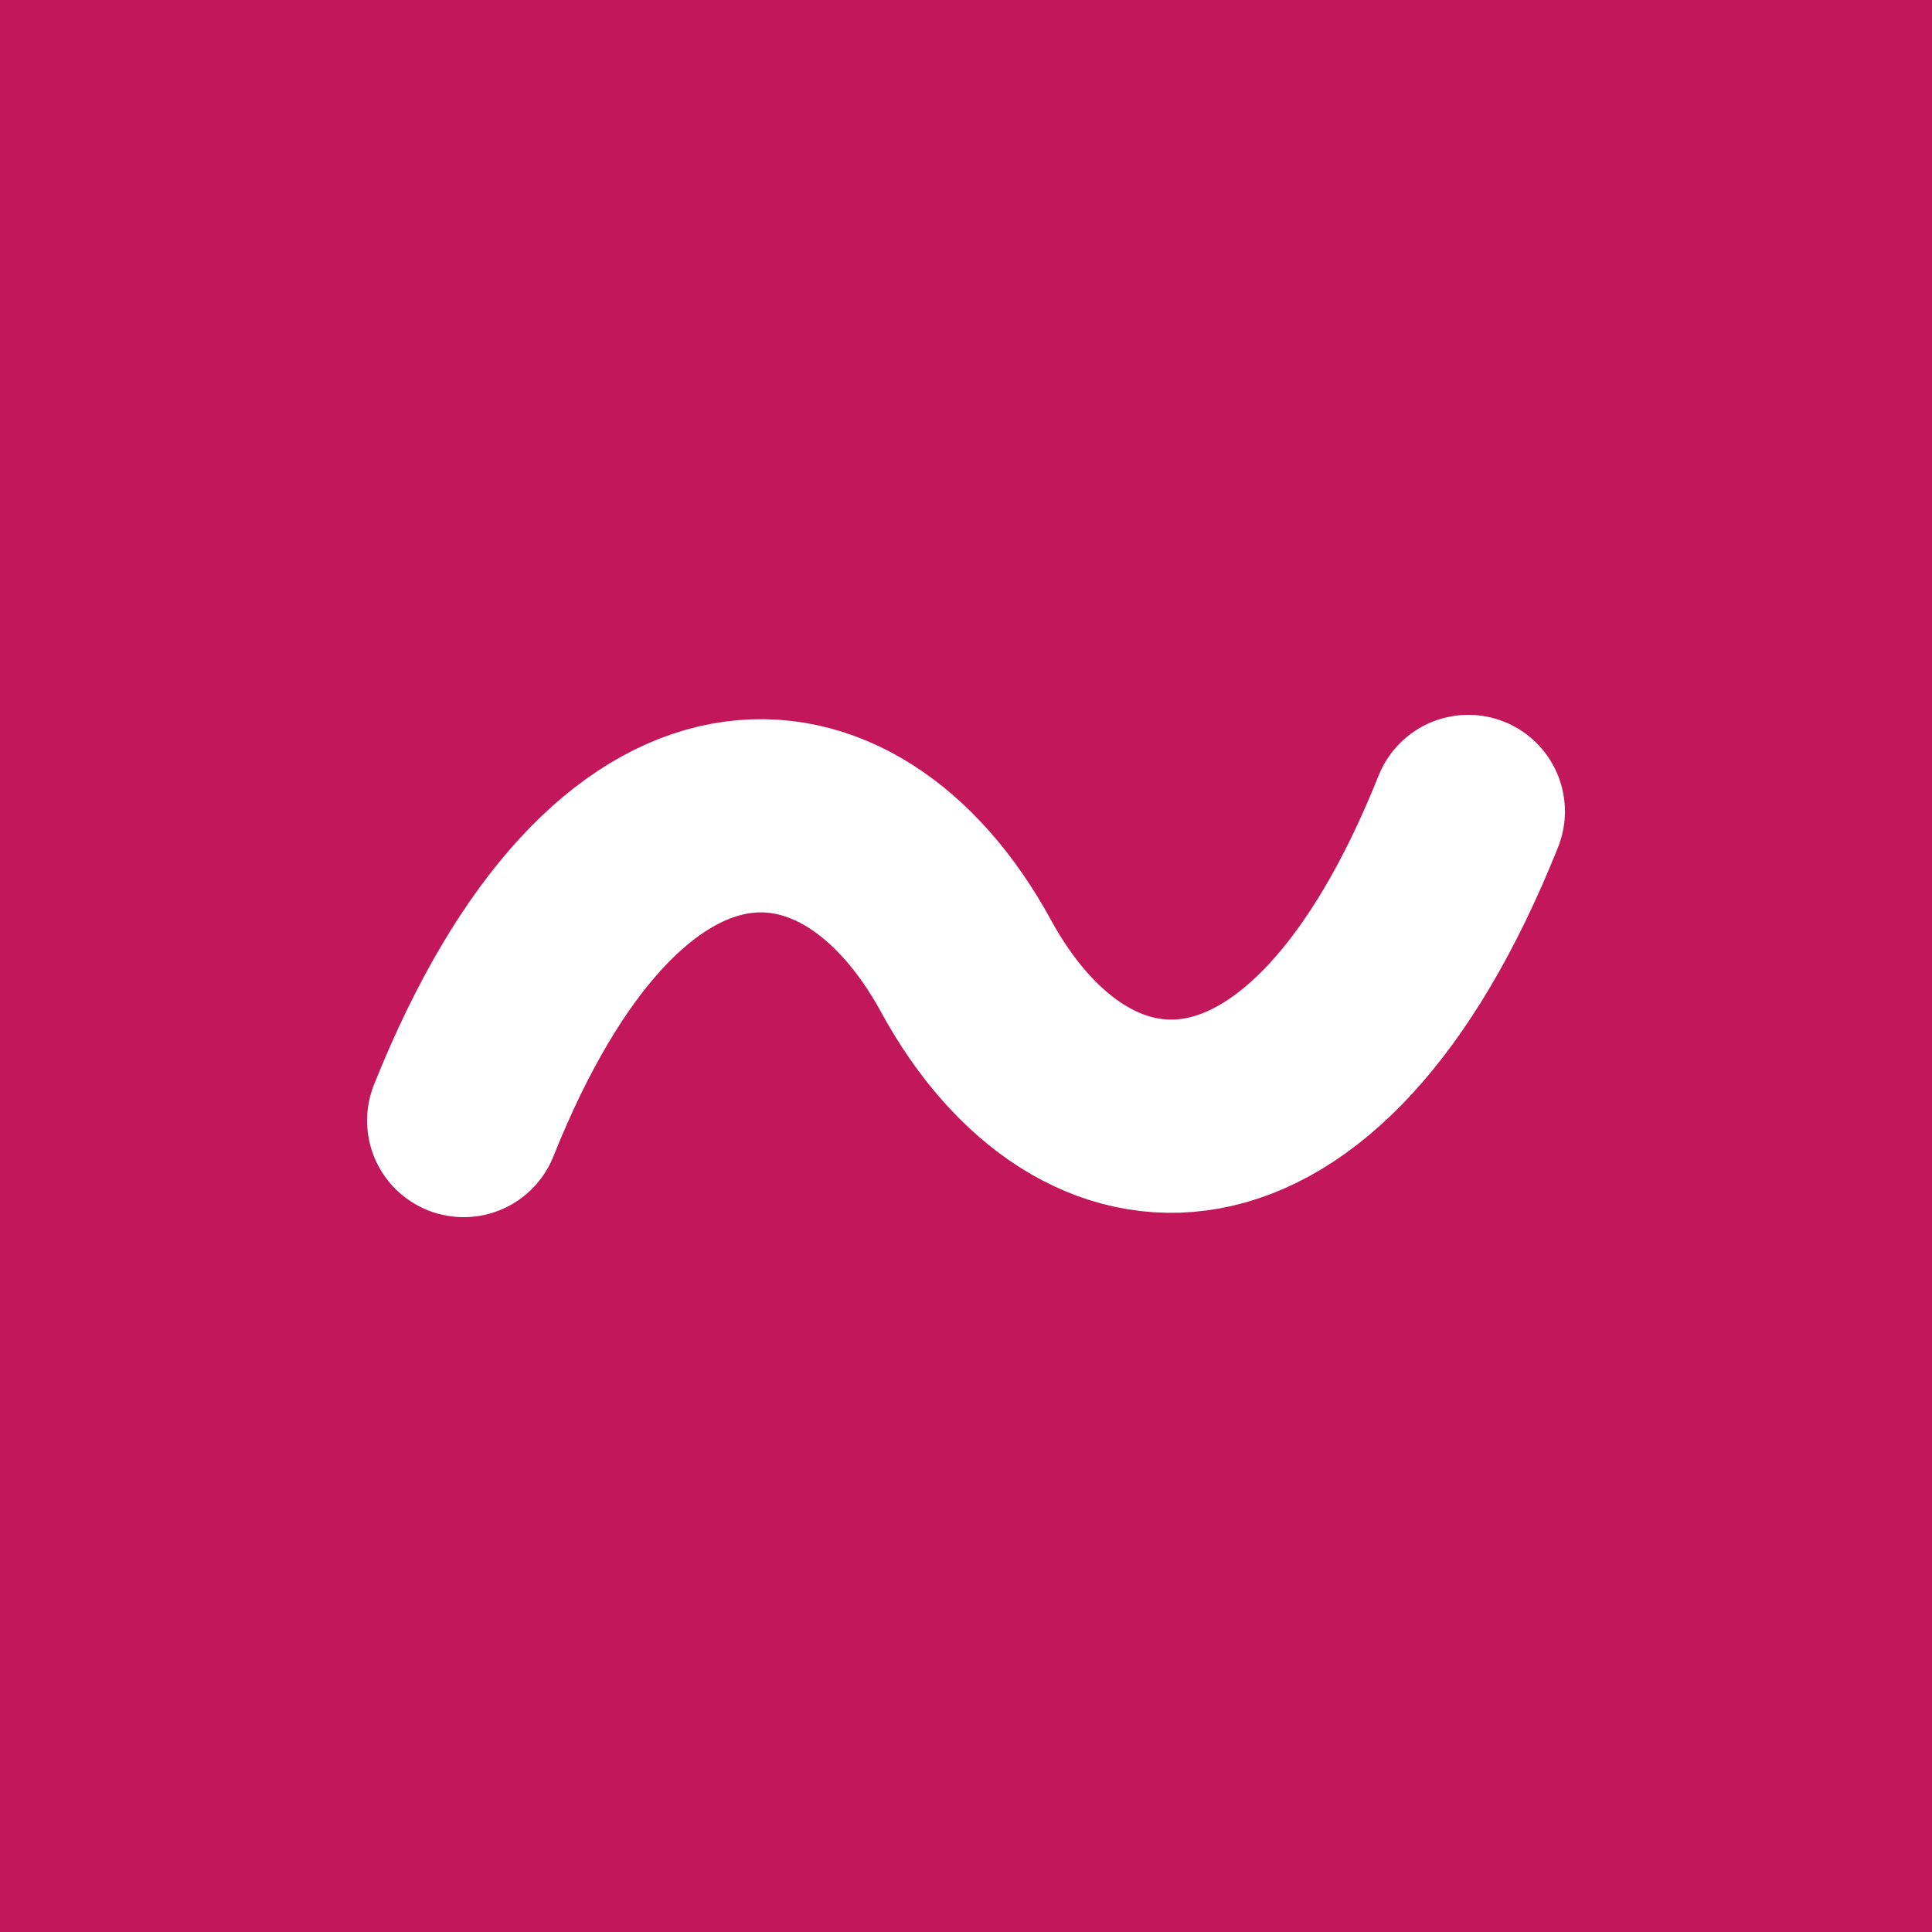
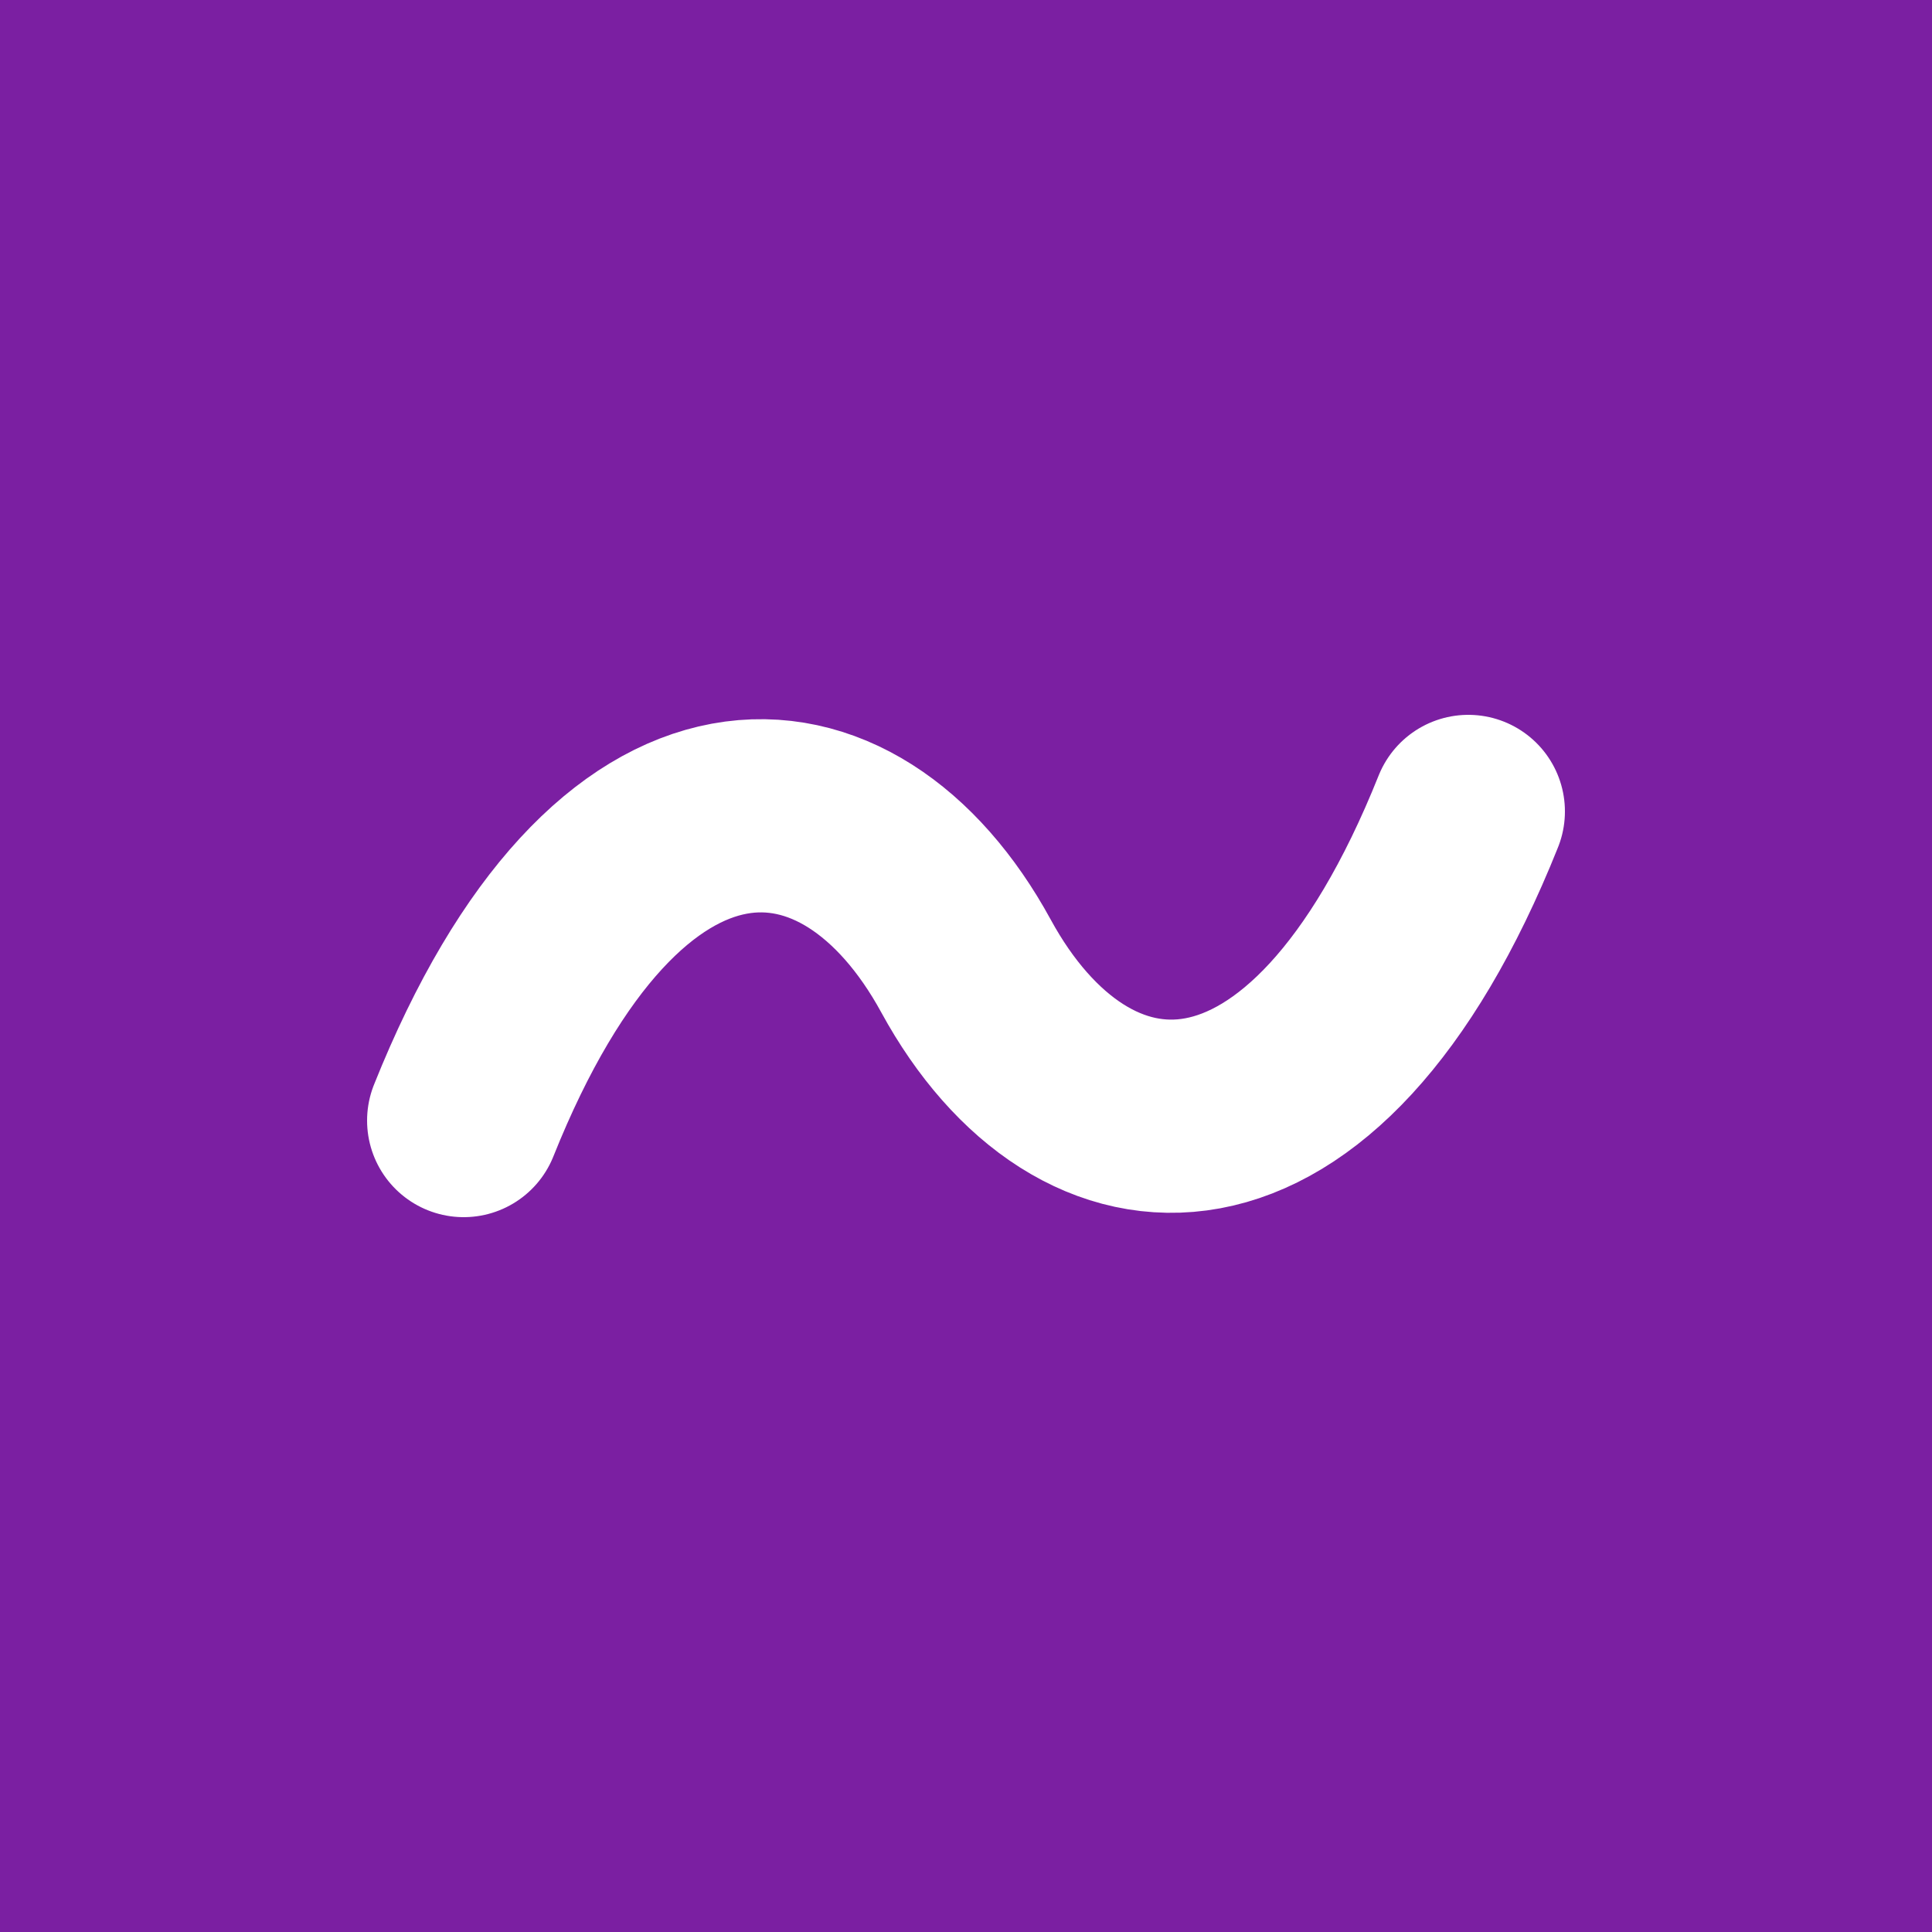
<svg xmlns="http://www.w3.org/2000/svg" viewBox="0 0 100 100">
-   <rect width="100" height="100" fill="#c2185b" />
+   <rect width="100" height="100" fill="#7b1fa2" />
  <path d="M24 58 C32 38 44 39 50 50 C56 61 68 62 76 42" fill="none" stroke="#fff" stroke-width="10" stroke-linecap="round" />
</svg>
